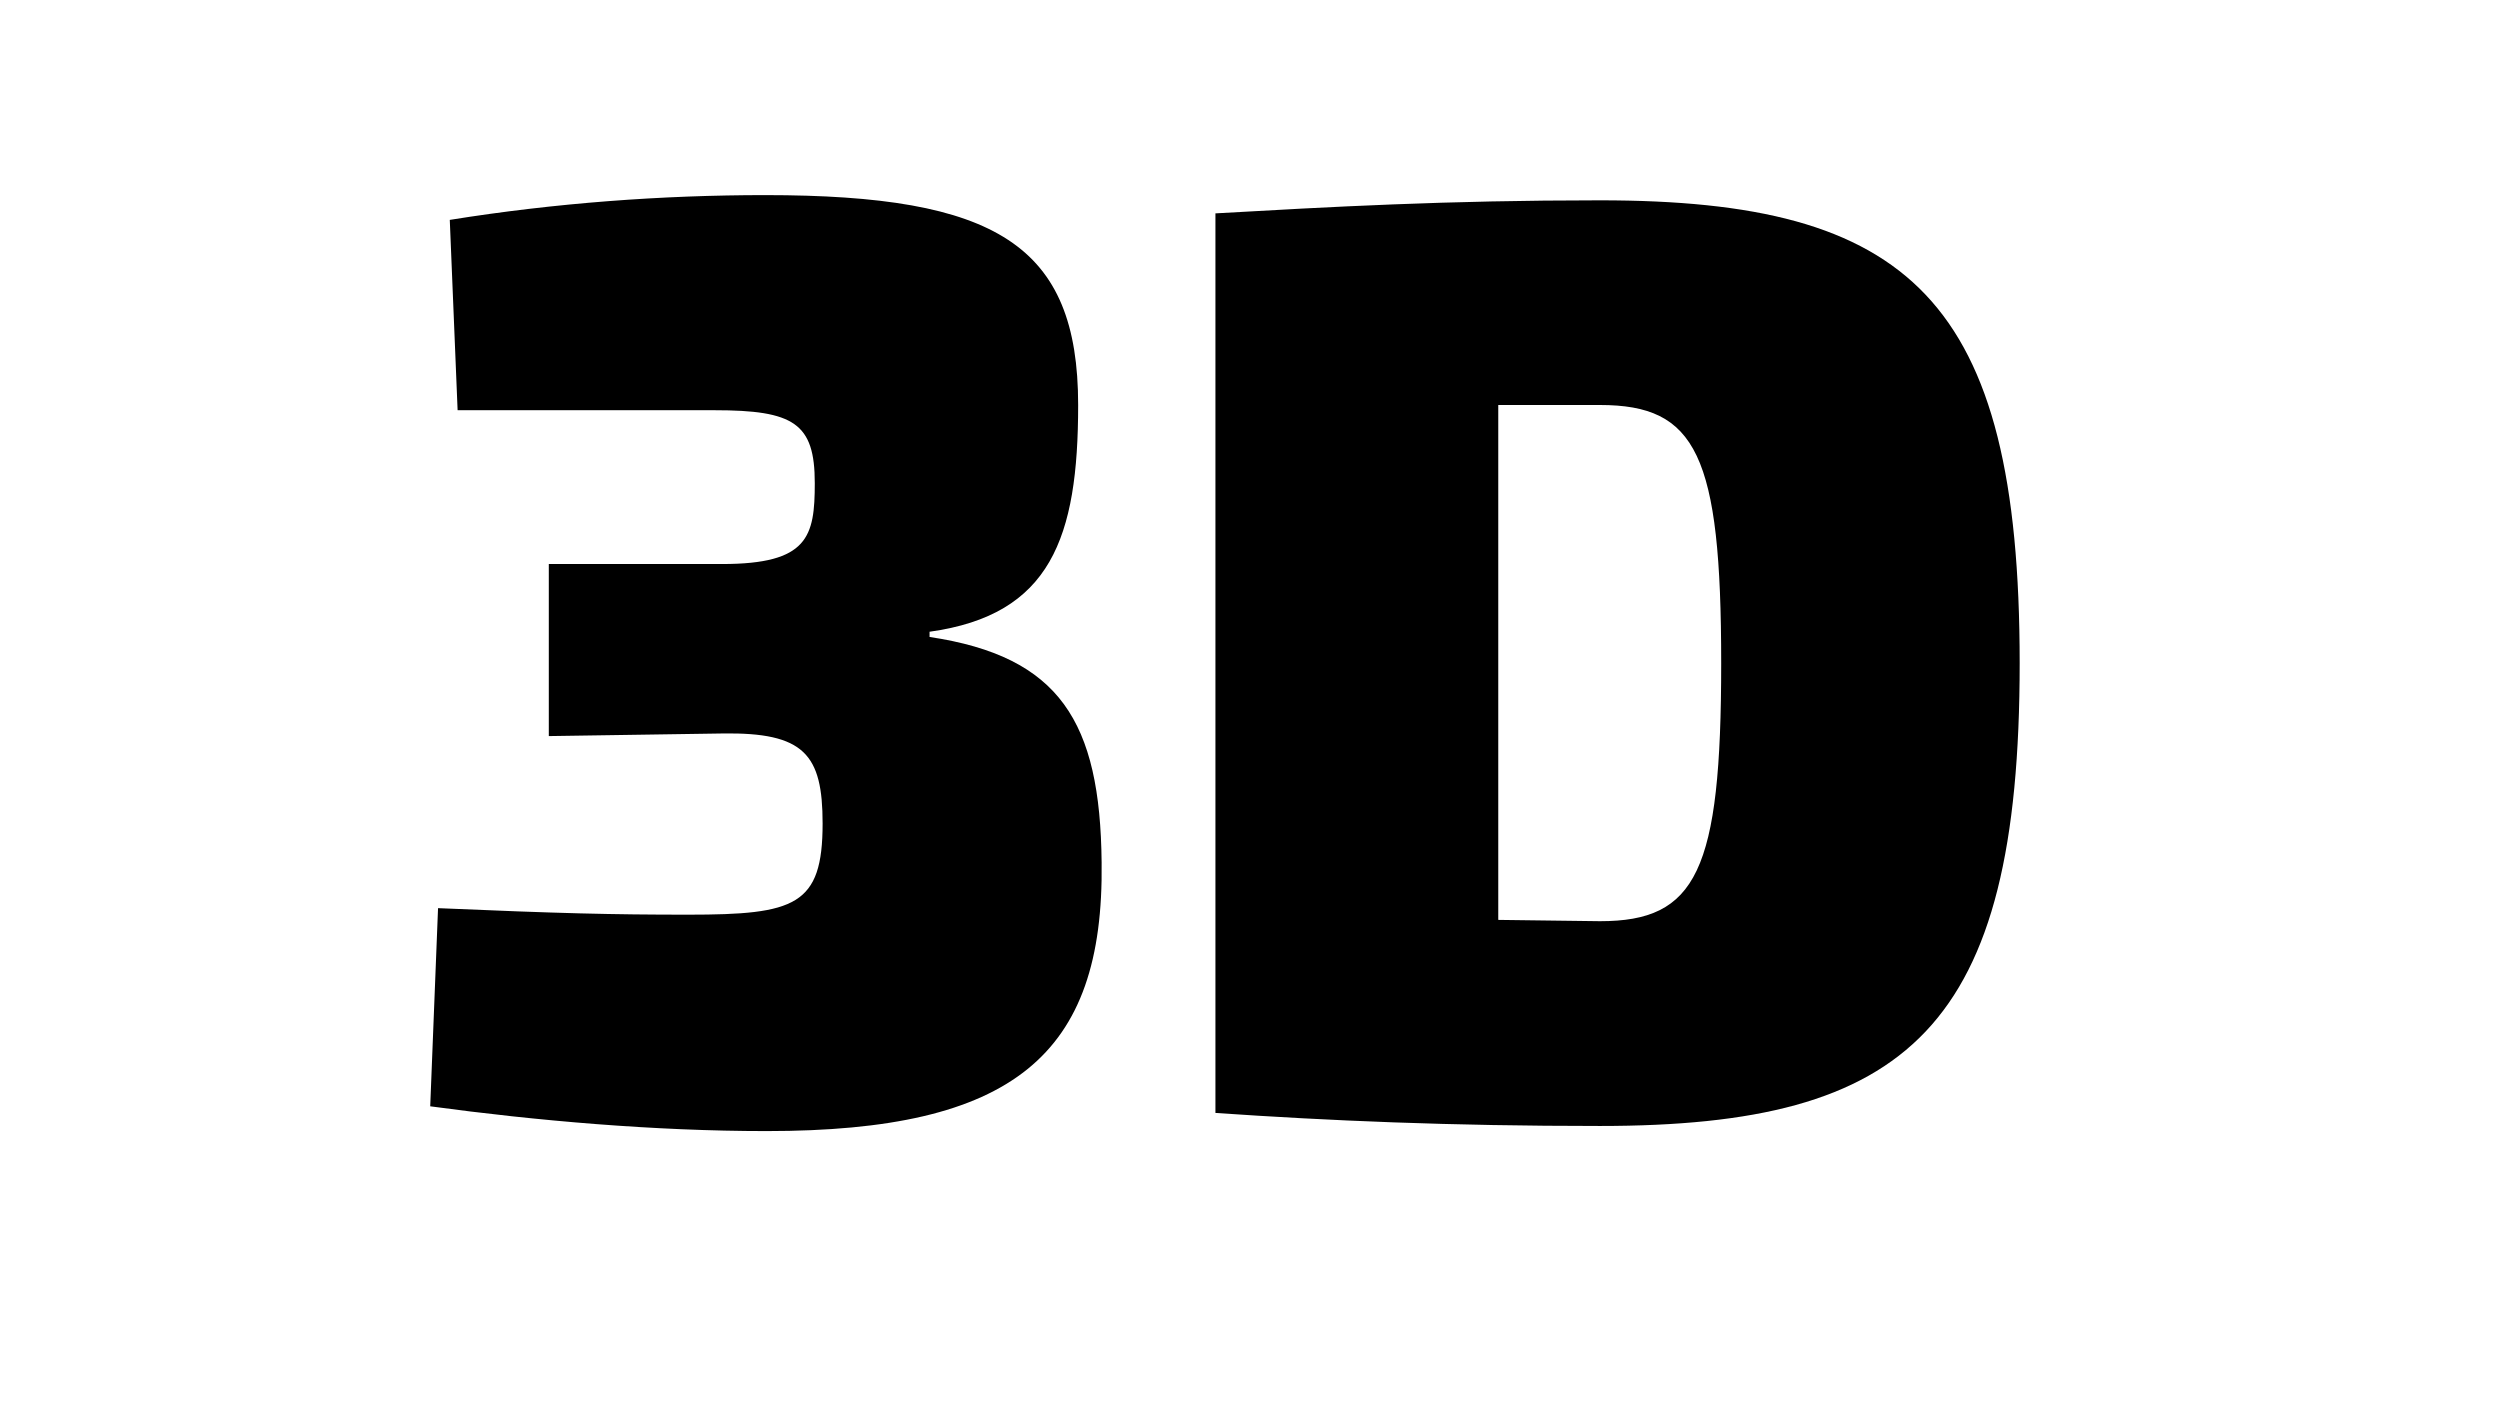
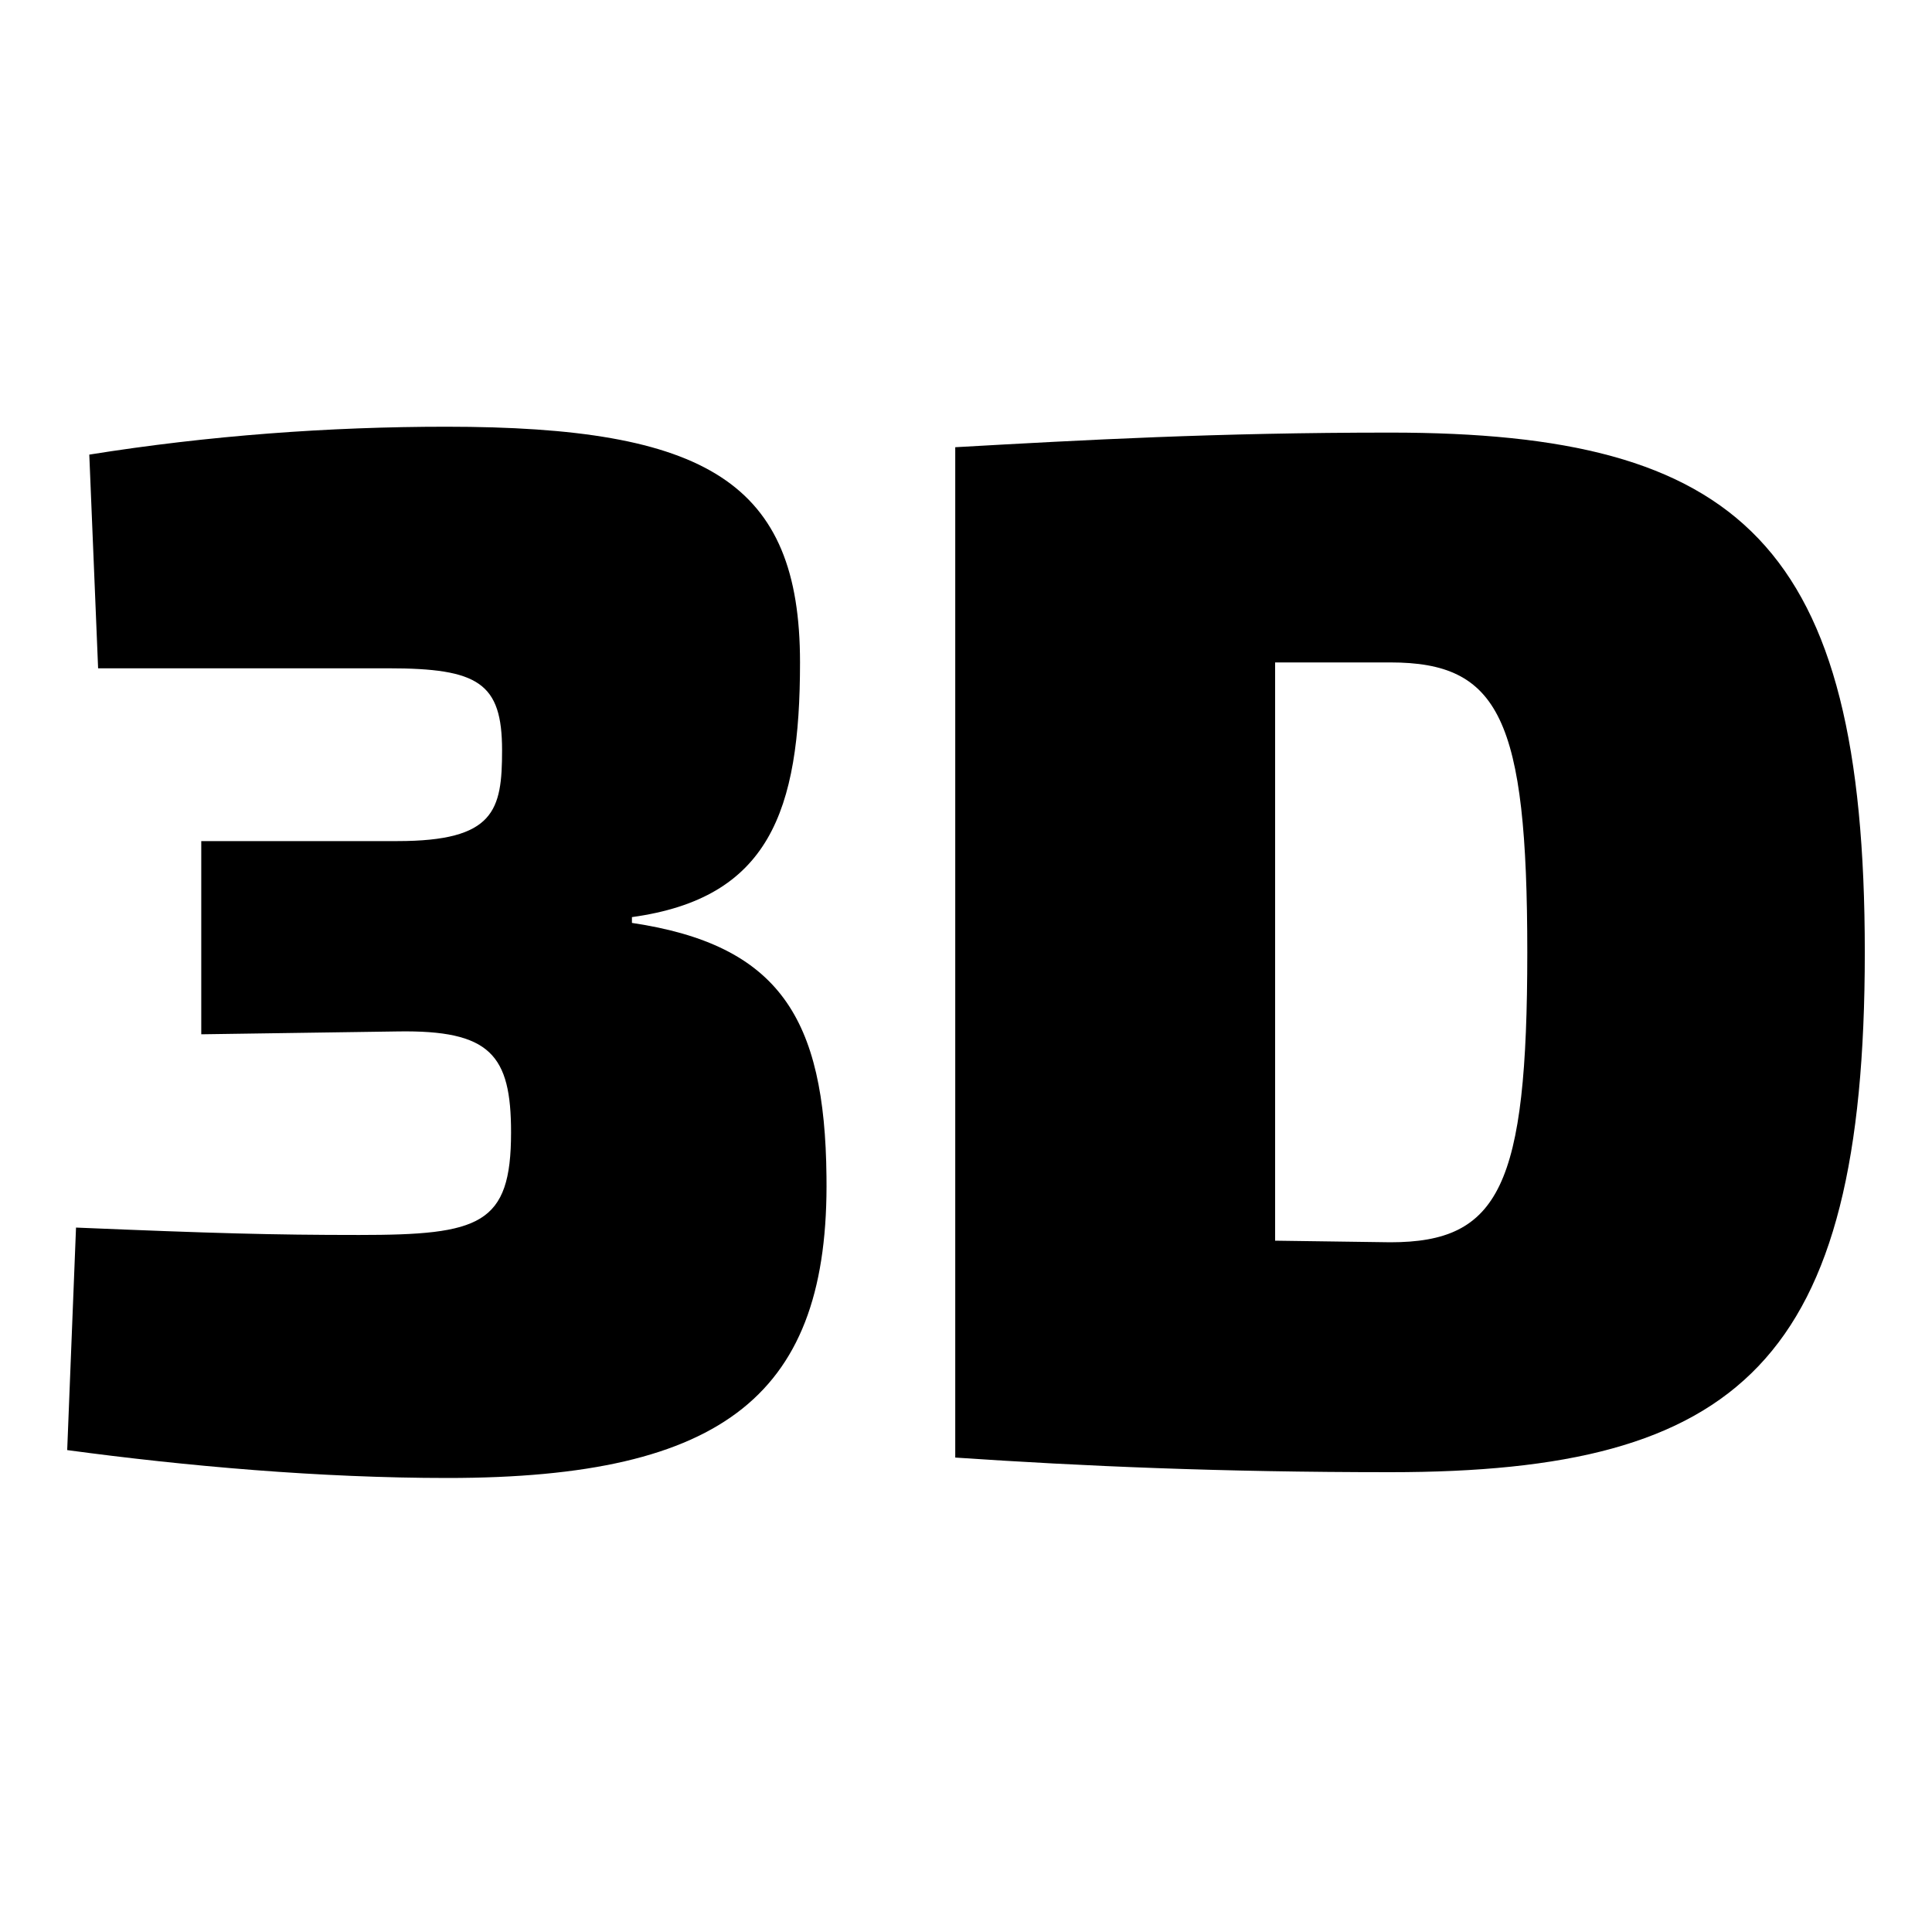
- <svg xmlns="http://www.w3.org/2000/svg" version="1.2" baseProfile="tiny" id="Слой_1" x="0px" y="0px" width="23px" height="13px" viewBox="0 0 23 13" xml:space="preserve">
+ <svg xmlns="http://www.w3.org/2000/svg" version="1.2" baseProfile="tiny" id="Слой_1" x="0px" y="0px" width="23px" height="23px" viewBox="0 -5 23 23" xml:space="preserve">
  <g>
-     <path d="M4.138,2.023C5.109,1.867,6.093,1.795,7.04,1.795c2.123,0,2.879,0.456,2.879,1.931c0,1.223-0.252,1.931-1.367,2.086v0.048   c1.199,0.18,1.57,0.779,1.583,2.075c0.023,1.775-0.815,2.471-3.083,2.471c-1.032,0-2.123-0.096-3.094-0.228L4.03,8.355   c1.115,0.048,1.595,0.06,2.303,0.06c0.983,0,1.235-0.083,1.235-0.839c0-0.636-0.168-0.84-0.923-0.828L5.049,6.772V5.189h1.595   c0.792,0,0.852-0.252,0.852-0.744c0-0.552-0.192-0.671-0.924-0.671H4.21L4.138,2.023z" />
-     <path d="M11.182,1.963c1.055-0.06,2.122-0.12,3.538-0.12c2.842,0,3.861,0.899,3.861,4.258s-1.02,4.258-3.861,4.258   c-1.38,0-2.495-0.048-3.538-0.12V1.963z M14.72,8.475c0.887,0,1.115-0.455,1.115-2.374s-0.229-2.375-1.115-2.375h-0.936v4.737   L14.72,8.475z" />
+     <path d="M1.063,0.412c1.42-0.227,2.86-0.332,4.248-0.332c3.106,0,4.213,0.663,4.213,2.806c0,1.778-0.37,2.807-2.001,3.032v0.069   C9.278,6.249,9.82,7.12,9.839,9.005c0.035,2.578-1.193,3.59-4.512,3.59c-1.51,0-3.106-0.14-4.527-0.332l0.105-2.649   c1.632,0.068,2.334,0.088,3.371,0.088c1.438,0,1.808-0.121,1.808-1.22c0-0.925-0.246-1.221-1.351-1.203L2.396,7.313v-2.3h2.334   c1.159,0,1.247-0.366,1.247-1.081c0-0.803-0.281-0.976-1.354-0.976H1.168L1.063,0.412z" />
+     <path d="M11.372,0.324c1.543-0.087,3.107-0.174,5.179-0.174c4.159,0,5.649,1.307,5.649,6.188c0,4.882-1.492,6.188-5.649,6.188   c-2.021,0-3.653-0.071-5.179-0.174V0.324z M16.551,9.789c1.297,0,1.631-0.663,1.631-3.451c0-2.789-0.336-3.452-1.631-3.452H15.18   V9.77L16.551,9.789z" />
  </g>
</svg>
